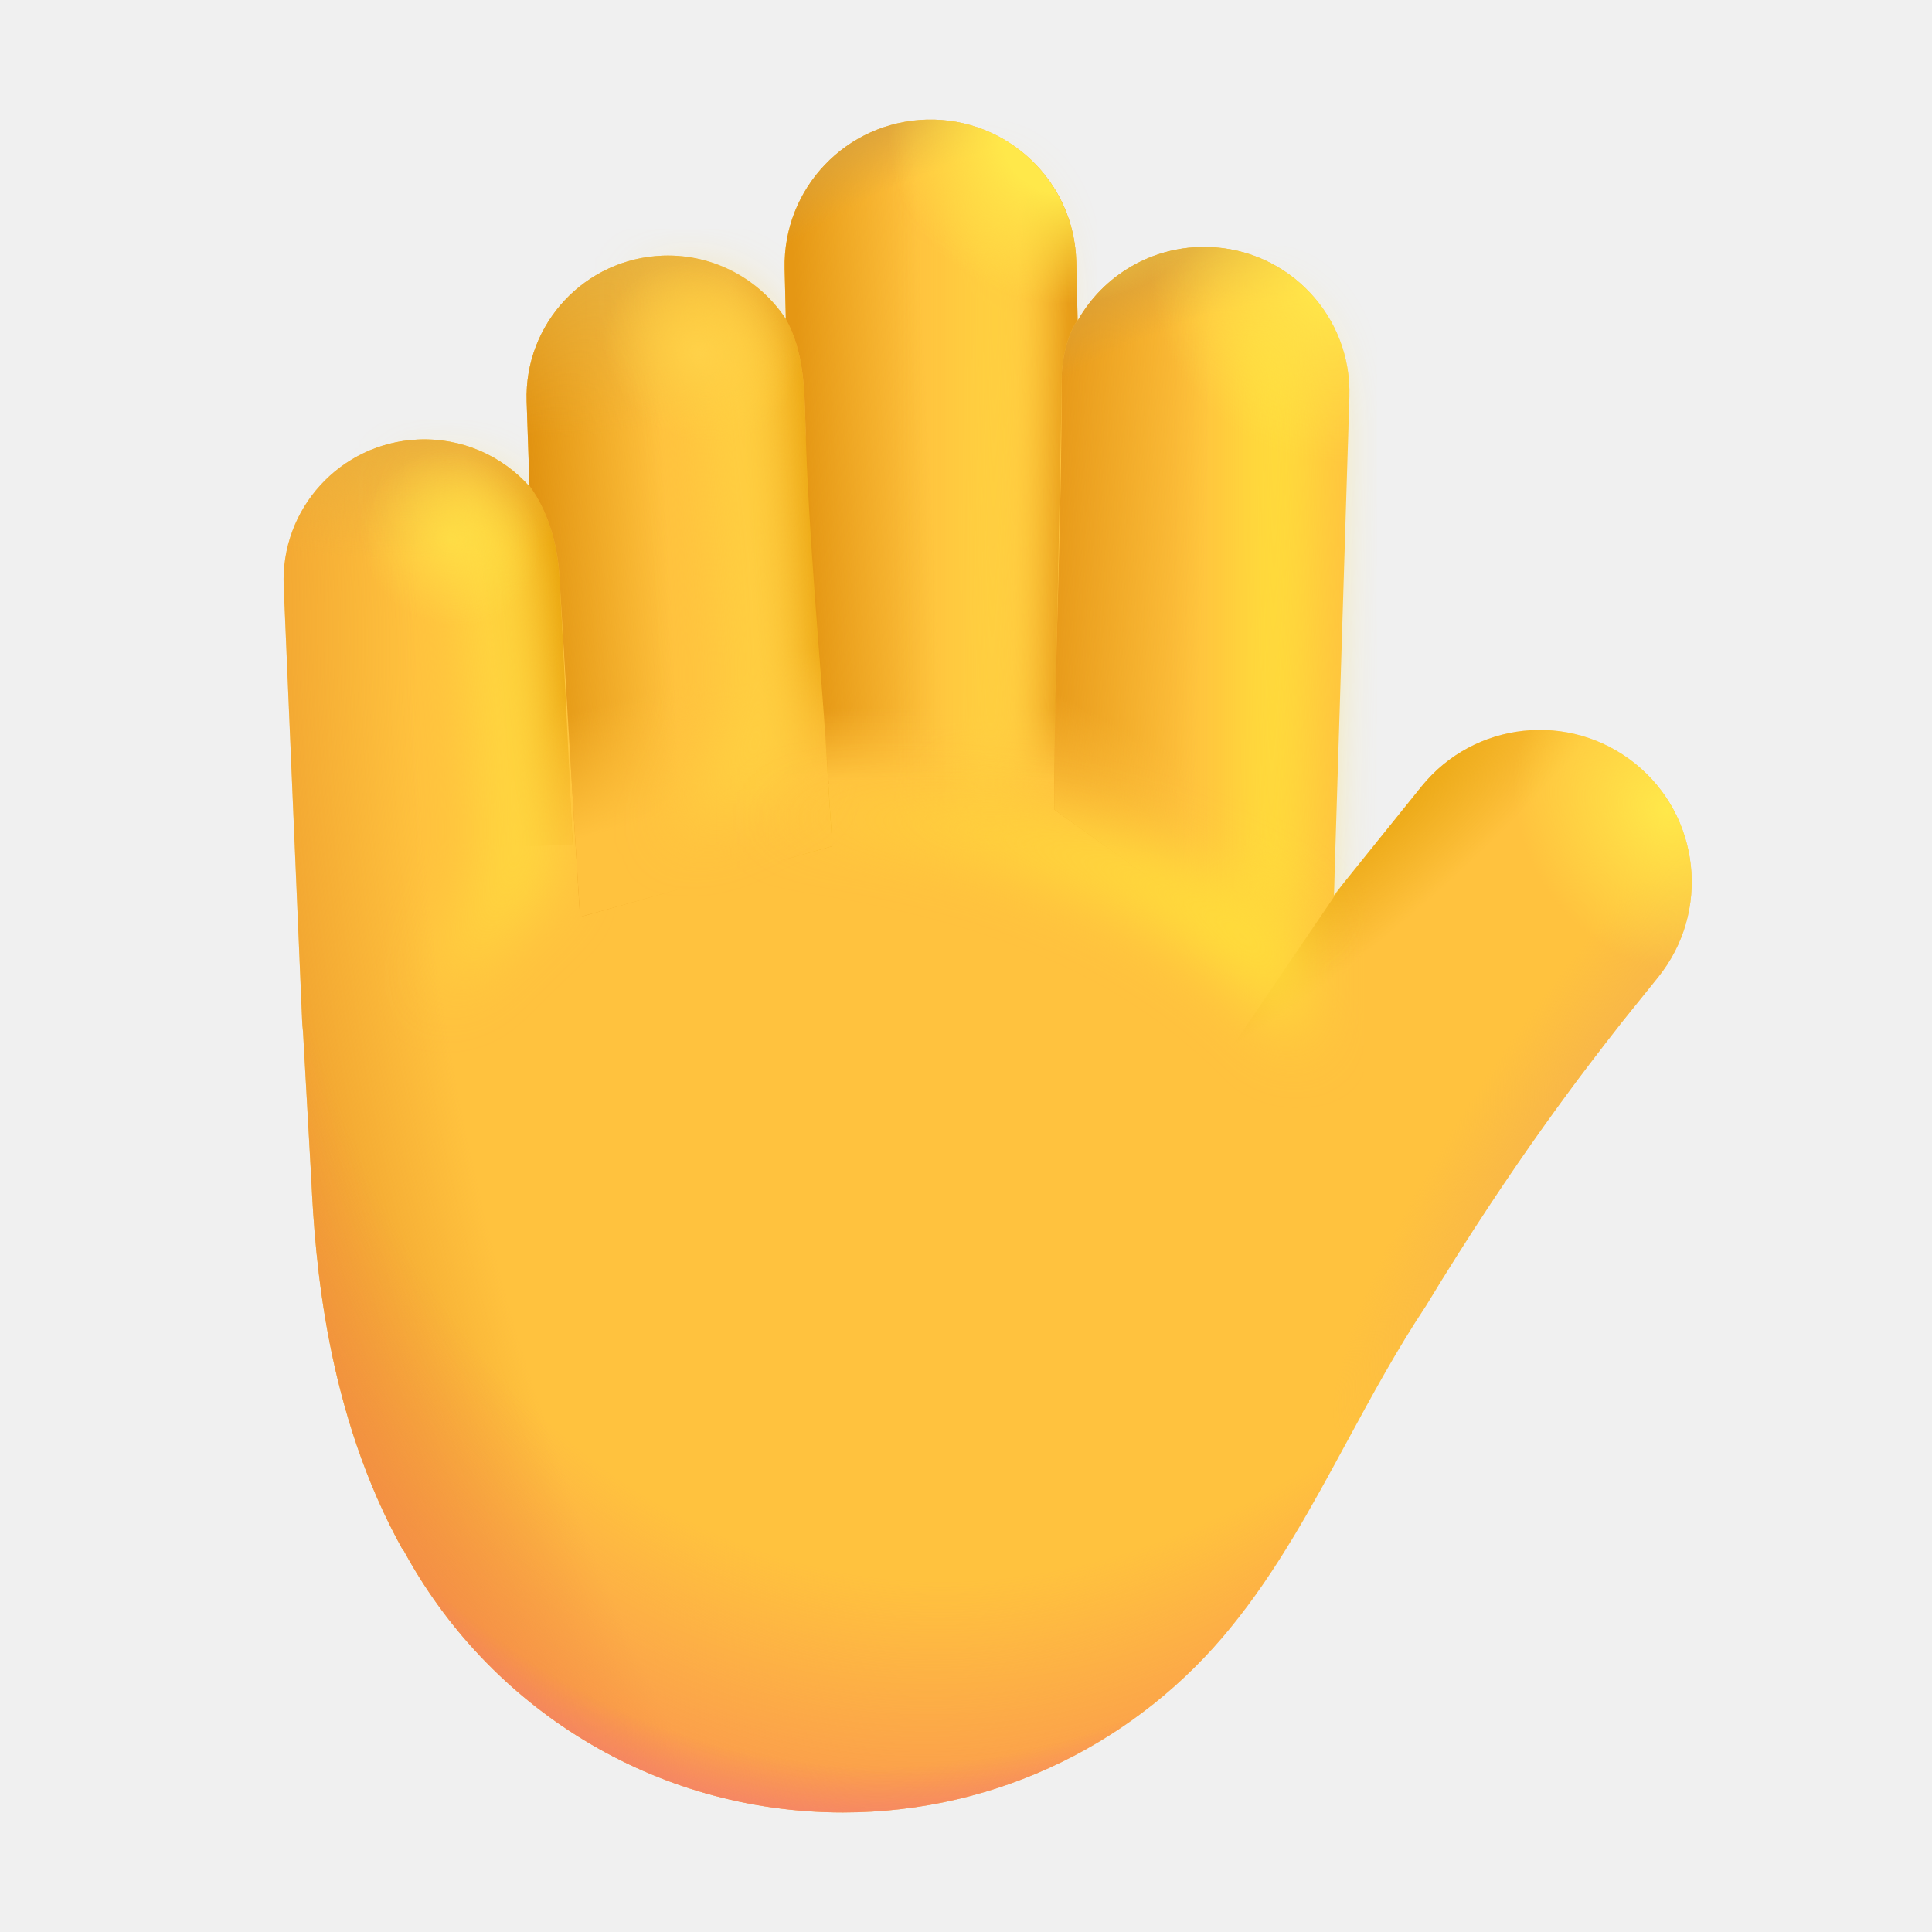
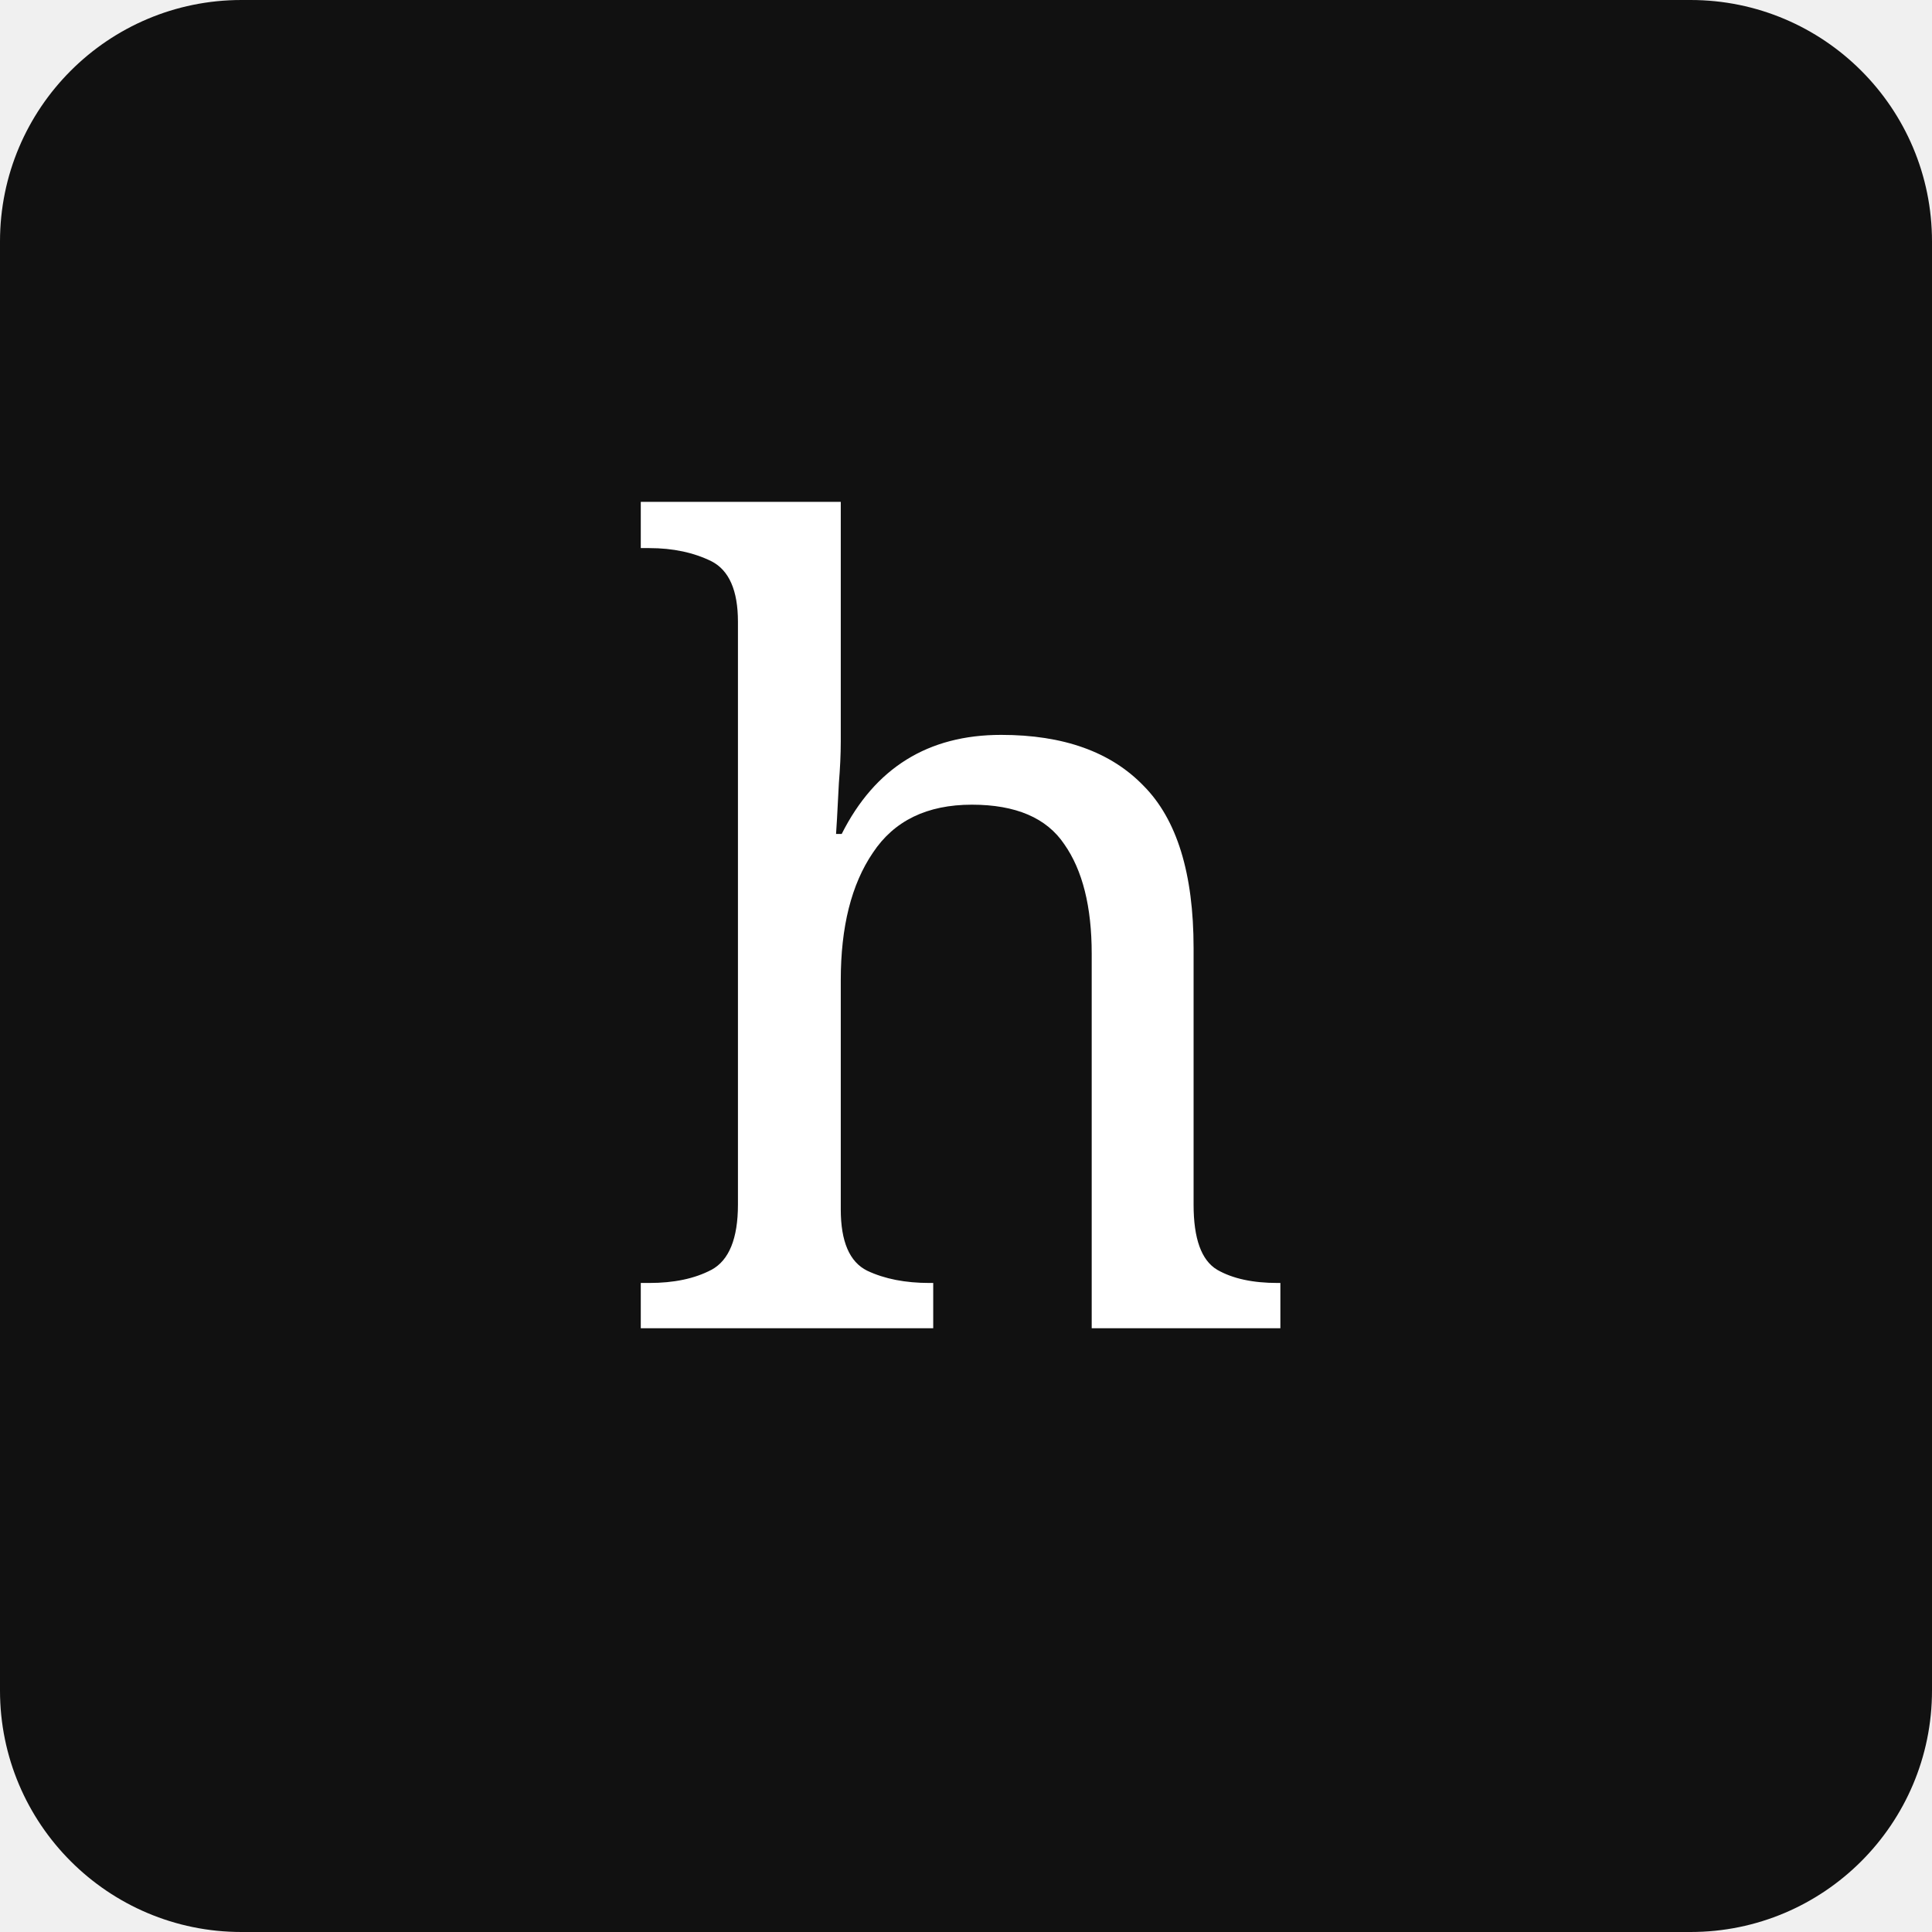
- <svg xmlns="http://www.w3.org/2000/svg" width="32" height="32" viewBox="0 0 32 32" fill="none">
-   <path d="M12.996 4.453C12.965 3.119 14.02 2.013 15.354 1.981C16.688 1.95 17.794 3.005 17.826 4.339L17.849 5.312C18.274 4.561 19.091 4.064 20.015 4.091C21.345 4.13 22.391 5.242 22.35 6.572L22.094 14.827L23.544 13.027C24.416 11.947 25.997 11.775 27.08 12.645C28.164 13.516 28.336 15.103 27.463 16.186L26.84 16.959L26.834 16.968C26.261 17.701 25.088 19.203 23.617 21.631C23.143 22.343 22.731 23.103 22.319 23.862C21.732 24.945 21.147 26.024 20.384 26.957C18.869 28.825 16.555 30.02 13.961 30.02C10.816 30.02 8.082 28.263 6.685 25.678L6.68 25.686C5.406 23.405 5.219 20.881 5.156 19.53L5.019 17.088C5.012 17.025 5.006 16.962 5.004 16.898L4.699 9.708C4.644 8.426 5.636 7.341 6.917 7.28C7.649 7.245 8.318 7.551 8.77 8.058L8.723 6.652C8.68 5.36 9.692 4.278 10.984 4.234C11.828 4.206 12.582 4.628 13.016 5.284L12.996 4.453Z" fill="#FFC23E" />
-   <path d="M12.996 4.453C12.965 3.119 14.02 2.013 15.354 1.981C16.688 1.95 17.794 3.005 17.826 4.339L17.849 5.312C18.274 4.561 19.091 4.064 20.015 4.091C21.345 4.13 22.391 5.242 22.35 6.572L22.094 14.827L23.544 13.027C24.416 11.947 25.997 11.775 27.08 12.645C28.164 13.516 28.336 15.103 27.463 16.186L26.84 16.959L26.834 16.968C26.261 17.701 25.088 19.203 23.617 21.631C23.143 22.343 22.731 23.103 22.319 23.862C21.732 24.945 21.147 26.024 20.384 26.957C18.869 28.825 16.555 30.02 13.961 30.02C10.816 30.02 8.082 28.263 6.685 25.678L6.68 25.686C5.406 23.405 5.219 20.881 5.156 19.53L5.019 17.088C5.012 17.025 5.006 16.962 5.004 16.898L4.699 9.708C4.644 8.426 5.636 7.341 6.917 7.28C7.649 7.245 8.318 7.551 8.77 8.058L8.723 6.652C8.68 5.36 9.692 4.278 10.984 4.234C11.828 4.206 12.582 4.628 13.016 5.284L12.996 4.453Z" fill="url(#paint0_radial_20020_1463)" />
-   <path d="M12.996 4.453C12.965 3.119 14.02 2.013 15.354 1.981C16.688 1.95 17.794 3.005 17.826 4.339L17.849 5.312C18.274 4.561 19.091 4.064 20.015 4.091C21.345 4.13 22.391 5.242 22.35 6.572L22.094 14.827L23.544 13.027C24.416 11.947 25.997 11.775 27.08 12.645C28.164 13.516 28.336 15.103 27.463 16.186L26.84 16.959L26.834 16.968C26.261 17.701 25.088 19.203 23.617 21.631C23.143 22.343 22.731 23.103 22.319 23.862C21.732 24.945 21.147 26.024 20.384 26.957C18.869 28.825 16.555 30.02 13.961 30.02C10.816 30.02 8.082 28.263 6.685 25.678L6.68 25.686C5.406 23.405 5.219 20.881 5.156 19.53L5.019 17.088C5.012 17.025 5.006 16.962 5.004 16.898L4.699 9.708C4.644 8.426 5.636 7.341 6.917 7.28C7.649 7.245 8.318 7.551 8.77 8.058L8.723 6.652C8.68 5.36 9.692 4.278 10.984 4.234C11.828 4.206 12.582 4.628 13.016 5.284L12.996 4.453Z" fill="url(#paint1_radial_20020_1463)" />
-   <path d="M12.996 4.453C12.965 3.119 14.02 2.013 15.354 1.981C16.688 1.95 17.794 3.005 17.826 4.339L17.849 5.312C18.274 4.561 19.091 4.064 20.015 4.091C21.345 4.13 22.391 5.242 22.35 6.572L22.094 14.827L23.544 13.027C24.416 11.947 25.997 11.775 27.08 12.645C28.164 13.516 28.336 15.103 27.463 16.186L26.84 16.959L26.834 16.968C26.261 17.701 25.088 19.203 23.617 21.631C23.143 22.343 22.731 23.103 22.319 23.862C21.732 24.945 21.147 26.024 20.384 26.957C18.869 28.825 16.555 30.02 13.961 30.02C10.816 30.02 8.082 28.263 6.685 25.678L6.68 25.686C5.406 23.405 5.219 20.881 5.156 19.53L5.019 17.088C5.012 17.025 5.006 16.962 5.004 16.898L4.699 9.708C4.644 8.426 5.636 7.341 6.917 7.28C7.649 7.245 8.318 7.551 8.77 8.058L8.723 6.652C8.68 5.36 9.692 4.278 10.984 4.234C11.828 4.206 12.582 4.628 13.016 5.284L12.996 4.453Z" fill="url(#paint2_radial_20020_1463)" />
-   <path d="M12.996 4.453C12.965 3.119 14.02 2.013 15.354 1.981C16.688 1.95 17.794 3.005 17.826 4.339L17.849 5.312C18.274 4.561 19.091 4.064 20.015 4.091C21.345 4.13 22.391 5.242 22.35 6.572L22.094 14.827L23.544 13.027C24.416 11.947 25.997 11.775 27.08 12.645C28.164 13.516 28.336 15.103 27.463 16.186L26.84 16.959L26.834 16.968C26.261 17.701 25.088 19.203 23.617 21.631C23.143 22.343 22.731 23.103 22.319 23.862C21.732 24.945 21.147 26.024 20.384 26.957C18.869 28.825 16.555 30.02 13.961 30.02C10.816 30.02 8.082 28.263 6.685 25.678L6.68 25.686C5.406 23.405 5.219 20.881 5.156 19.53L5.019 17.088C5.012 17.025 5.006 16.962 5.004 16.898L4.699 9.708C4.644 8.426 5.636 7.341 6.917 7.28C7.649 7.245 8.318 7.551 8.77 8.058L8.723 6.652C8.68 5.36 9.692 4.278 10.984 4.234C11.828 4.206 12.582 4.628 13.016 5.284L12.996 4.453Z" fill="url(#paint3_radial_20020_1463)" />
-   <path d="M4.886 14.129L4.699 9.708C4.644 8.426 5.636 7.341 6.917 7.28C7.649 7.245 8.318 7.551 8.77 8.058L8.77 8.049C8.949 8.286 9.222 8.793 9.266 9.545C9.322 10.514 9.435 12.912 9.485 13.991L4.886 14.129Z" fill="url(#paint4_linear_20020_1463)" />
-   <path d="M4.886 14.129L4.699 9.708C4.644 8.426 5.636 7.341 6.917 7.28C7.649 7.245 8.318 7.551 8.77 8.058L8.77 8.049C8.949 8.286 9.222 8.793 9.266 9.545C9.322 10.514 9.435 12.912 9.485 13.991L4.886 14.129Z" fill="url(#paint5_linear_20020_1463)" />
-   <path d="M4.886 14.129L4.699 9.708C4.644 8.426 5.636 7.341 6.917 7.28C7.649 7.245 8.318 7.551 8.77 8.058L8.77 8.049C8.949 8.286 9.222 8.793 9.266 9.545C9.322 10.514 9.435 12.912 9.485 13.991L4.886 14.129Z" fill="url(#paint6_radial_20020_1463)" />
-   <g filter="url(#filter0_f_20020_1463)">
-     <path d="M7.664 9.452C7.564 8.381 7.024 8.155 6.571 8.155C7.789 7.623 8.696 8.342 8.789 9.452L9.18 14.639L7.227 16.561L7.992 14.373C7.992 13.144 7.758 10.452 7.664 9.452Z" fill="#FFD93F" />
-   </g>
-   <path d="M8.77 8.049C8.949 8.286 9.222 8.793 9.266 9.545C9.301 10.145 9.497 13.468 9.608 15.188L13.786 14.016L13.343 7.136C13.326 6.504 13.332 5.851 13.016 5.283C12.582 4.628 11.828 4.206 10.984 4.234C9.692 4.278 8.68 5.36 8.723 6.652L8.77 8.049Z" fill="url(#paint7_linear_20020_1463)" />
-   <path d="M8.77 8.049C8.949 8.286 9.222 8.793 9.266 9.545C9.301 10.145 9.497 13.468 9.608 15.188L13.786 14.016L13.343 7.136C13.326 6.504 13.332 5.851 13.016 5.283C12.582 4.628 11.828 4.206 10.984 4.234C9.692 4.278 8.68 5.36 8.723 6.652L8.77 8.049Z" fill="url(#paint8_linear_20020_1463)" />
-   <path d="M8.77 8.049C8.949 8.286 9.222 8.793 9.266 9.545C9.301 10.145 9.497 13.468 9.608 15.188L13.786 14.016L13.343 7.136C13.326 6.504 13.332 5.851 13.016 5.283C12.582 4.628 11.828 4.206 10.984 4.234C9.692 4.278 8.68 5.36 8.723 6.652L8.77 8.049Z" fill="url(#paint9_linear_20020_1463)" />
-   <path d="M8.77 8.049C8.949 8.286 9.222 8.793 9.266 9.545C9.301 10.145 9.497 13.468 9.608 15.188L13.786 14.016L13.343 7.136C13.326 6.504 13.332 5.851 13.016 5.283C12.582 4.628 11.828 4.206 10.984 4.234C9.692 4.278 8.68 5.36 8.723 6.652L8.77 8.049Z" fill="url(#paint10_radial_20020_1463)" />
-   <g filter="url(#filter1_f_20020_1463)">
-     <path d="M11.662 6.266C11.562 5.195 11.021 4.969 10.568 4.969C11.787 4.437 12.693 5.156 12.787 6.266L13.215 12.934L11.201 13.866L11.777 12.591C11.952 12.203 12.044 11.783 12.027 11.358C11.966 9.831 11.742 7.124 11.662 6.266Z" fill="#FFD141" />
-   </g>
-   <path d="M17.584 6.284C17.584 5.827 17.75 5.42 17.848 5.307L17.849 5.304L17.826 4.339C17.794 3.005 16.688 1.95 15.354 1.981C14.02 2.013 12.965 3.119 12.996 4.453L13.016 5.284C13.31 5.812 13.325 6.416 13.34 7.007C13.384 8.817 13.61 11.179 13.727 12.987C15.164 12.987 16.399 12.987 17.463 12.987C17.488 11.021 17.584 6.928 17.584 6.284Z" fill="url(#paint11_linear_20020_1463)" />
-   <path d="M17.584 6.284C17.584 5.827 17.75 5.42 17.848 5.307L17.849 5.304L17.826 4.339C17.794 3.005 16.688 1.95 15.354 1.981C14.02 2.013 12.965 3.119 12.996 4.453L13.016 5.284C13.31 5.812 13.325 6.416 13.34 7.007C13.384 8.817 13.61 11.179 13.727 12.987C15.164 12.987 16.399 12.987 17.463 12.987C17.488 11.021 17.584 6.928 17.584 6.284Z" fill="url(#paint12_linear_20020_1463)" />
-   <path d="M17.584 6.284C17.584 5.827 17.75 5.42 17.848 5.307L17.849 5.304L17.826 4.339C17.794 3.005 16.688 1.95 15.354 1.981C14.02 2.013 12.965 3.119 12.996 4.453L13.016 5.284C13.31 5.812 13.325 6.416 13.34 7.007C13.384 8.817 13.61 11.179 13.727 12.987C15.164 12.987 16.399 12.987 17.463 12.987C17.488 11.021 17.584 6.928 17.584 6.284Z" fill="url(#paint13_linear_20020_1463)" />
-   <path d="M17.584 6.284C17.584 5.827 17.75 5.42 17.848 5.307L17.849 5.304L17.826 4.339C17.794 3.005 16.688 1.95 15.354 1.981C14.02 2.013 12.965 3.119 12.996 4.453L13.016 5.284C13.31 5.812 13.325 6.416 13.34 7.007C13.384 8.817 13.61 11.179 13.727 12.987C15.164 12.987 16.399 12.987 17.463 12.987C17.488 11.021 17.584 6.928 17.584 6.284Z" fill="url(#paint14_radial_20020_1463)" />
-   <g filter="url(#filter2_f_20020_1463)">
-     <path d="M15.799 3.008V13.118H17.002C17.056 10.994 17.164 6.369 17.164 4.861C17.164 3.352 16.254 2.997 15.799 3.008Z" fill="#FFD140" />
-   </g>
-   <path d="M17.848 5.307C17.75 5.42 17.584 5.827 17.584 6.284C17.584 8.89 17.463 10.804 17.463 13.41L22.094 16.726L22.094 14.825L22.35 6.572C22.391 5.241 21.345 4.13 20.015 4.091C19.091 4.064 18.274 4.561 17.849 5.312L17.849 5.305L17.848 5.307Z" fill="url(#paint15_linear_20020_1463)" />
-   <path d="M17.848 5.307C17.75 5.42 17.584 5.827 17.584 6.284C17.584 8.89 17.463 10.804 17.463 13.41L22.094 16.726L22.094 14.825L22.35 6.572C22.391 5.241 21.345 4.13 20.015 4.091C19.091 4.064 18.274 4.561 17.849 5.312L17.849 5.305L17.848 5.307Z" fill="url(#paint16_linear_20020_1463)" />
-   <path d="M17.848 5.307C17.75 5.42 17.584 5.827 17.584 6.284C17.584 8.89 17.463 10.804 17.463 13.41L22.094 16.726L22.094 14.825L22.35 6.572C22.391 5.241 21.345 4.13 20.015 4.091C19.091 4.064 18.274 4.561 17.849 5.312L17.849 5.305L17.848 5.307Z" fill="url(#paint17_radial_20020_1463)" />
-   <g filter="url(#filter3_f_20020_1463)">
-     <path d="M20.433 5.078V15.188H21.635C21.689 13.064 21.798 8.44 21.798 6.931C21.798 5.423 20.888 5.067 20.433 5.078Z" fill="#FFDD3B" />
-   </g>
-   <path d="M22.219 14.672L23.544 13.027C24.416 11.947 25.997 11.775 27.08 12.645C28.164 13.516 28.336 15.103 27.463 16.186L26.84 16.959L26.834 16.968C26.261 17.701 25.088 19.203 23.617 21.631C23.19 22.272 22.813 22.953 22.442 23.636C19.284 21.948 19.745 18.773 20.448 17.279L22.219 14.672Z" fill="url(#paint18_radial_20020_1463)" />
-   <g filter="url(#filter4_f_20020_1463)">
-     <path d="M12.516 13.573C16.157 12.598 20.935 14.429 21.585 15.361V17.441C19.31 14.678 15.571 13.865 12.516 13.573Z" fill="url(#paint19_linear_20020_1463)" />
-   </g>
-   <path d="M12.996 4.453C12.965 3.119 14.02 2.013 15.354 1.981C16.688 1.95 17.794 3.005 17.826 4.339L17.849 5.312C18.274 4.561 19.091 4.064 20.015 4.091C21.345 4.13 22.391 5.242 22.35 6.572L22.094 14.827L23.544 13.027C24.416 11.947 25.997 11.775 27.08 12.645C28.164 13.516 28.336 15.103 27.463 16.186L26.84 16.959L26.834 16.968C26.261 17.701 25.088 19.203 23.617 21.631C23.143 22.343 22.731 23.103 22.319 23.862C21.732 24.945 21.147 26.024 20.384 26.957C18.869 28.825 16.555 30.02 13.961 30.02C10.816 30.02 8.082 28.263 6.685 25.678L6.68 25.686C5.406 23.405 5.219 20.881 5.156 19.53L5.019 17.088C5.012 17.025 5.006 16.962 5.004 16.898L4.699 9.708C4.644 8.426 5.636 7.341 6.917 7.28C7.649 7.245 8.318 7.551 8.77 8.058L8.723 6.652C8.68 5.36 9.692 4.278 10.984 4.234C11.828 4.206 12.582 4.628 13.016 5.284L12.996 4.453Z" fill="url(#paint20_radial_20020_1463)" />
-   <path d="M12.996 4.453C12.965 3.119 14.02 2.013 15.354 1.981C16.688 1.95 17.794 3.005 17.826 4.339L17.849 5.312C18.274 4.561 19.091 4.064 20.015 4.091C21.345 4.13 22.391 5.242 22.35 6.572L22.094 14.827L23.544 13.027C24.416 11.947 25.997 11.775 27.08 12.645C28.164 13.516 28.336 15.103 27.463 16.186L26.84 16.959L26.834 16.968C26.261 17.701 25.088 19.203 23.617 21.631C23.143 22.343 22.731 23.103 22.319 23.862C21.732 24.945 21.147 26.024 20.384 26.957C18.869 28.825 16.555 30.02 13.961 30.02C10.816 30.02 8.082 28.263 6.685 25.678L6.68 25.686C5.406 23.405 5.219 20.881 5.156 19.53L5.019 17.088C5.012 17.025 5.006 16.962 5.004 16.898L4.699 9.708C4.644 8.426 5.636 7.341 6.917 7.28C7.649 7.245 8.318 7.551 8.77 8.058L8.723 6.652C8.68 5.36 9.692 4.278 10.984 4.234C11.828 4.206 12.582 4.628 13.016 5.284L12.996 4.453Z" fill="url(#paint21_radial_20020_1463)" />
-   <path d="M12.996 4.453C12.965 3.119 14.02 2.013 15.354 1.981C16.688 1.95 17.794 3.005 17.826 4.339L17.849 5.312C18.274 4.561 19.091 4.064 20.015 4.091C21.345 4.13 22.391 5.242 22.35 6.572L22.094 14.827L23.544 13.027C24.416 11.947 25.997 11.775 27.08 12.645C28.164 13.516 28.336 15.103 27.463 16.186L26.84 16.959L26.834 16.968C26.261 17.701 25.088 19.203 23.617 21.631C23.143 22.343 22.731 23.103 22.319 23.862C21.732 24.945 21.147 26.024 20.384 26.957C18.869 28.825 16.555 30.02 13.961 30.02C10.816 30.02 8.082 28.263 6.685 25.678L6.68 25.686C5.406 23.405 5.219 20.881 5.156 19.53L5.019 17.088C5.012 17.025 5.006 16.962 5.004 16.898L4.699 9.708C4.644 8.426 5.636 7.341 6.917 7.28C7.649 7.245 8.318 7.551 8.77 8.058L8.723 6.652C8.68 5.36 9.692 4.278 10.984 4.234C11.828 4.206 12.582 4.628 13.016 5.284L12.996 4.453Z" fill="url(#paint22_radial_20020_1463)" />
-   <path d="M12.996 4.453C12.965 3.119 14.02 2.013 15.354 1.981C16.688 1.95 17.794 3.005 17.826 4.339L17.849 5.312C18.274 4.561 19.091 4.064 20.015 4.091C21.345 4.13 22.391 5.242 22.35 6.572L22.094 14.827L23.544 13.027C24.416 11.947 25.997 11.775 27.08 12.645C28.164 13.516 28.336 15.103 27.463 16.186L26.84 16.959L26.834 16.968C26.261 17.701 25.088 19.203 23.617 21.631C23.143 22.343 22.731 23.103 22.319 23.862C21.732 24.945 21.147 26.024 20.384 26.957C18.869 28.825 16.555 30.02 13.961 30.02C10.816 30.02 8.082 28.263 6.685 25.678L6.68 25.686C5.406 23.405 5.219 20.881 5.156 19.53L5.019 17.088C5.012 17.025 5.006 16.962 5.004 16.898L4.699 9.708C4.644 8.426 5.636 7.341 6.917 7.28C7.649 7.245 8.318 7.551 8.77 8.058L8.723 6.652C8.68 5.36 9.692 4.278 10.984 4.234C11.828 4.206 12.582 4.628 13.016 5.284L12.996 4.453Z" fill="url(#paint23_radial_20020_1463)" />
-   <path d="M12.996 4.453C12.965 3.119 14.02 2.013 15.354 1.981C16.688 1.95 17.794 3.005 17.826 4.339L17.849 5.312C18.274 4.561 19.091 4.064 20.015 4.091C21.345 4.13 22.391 5.242 22.35 6.572L22.094 14.827L23.544 13.027C24.416 11.947 25.997 11.775 27.08 12.645C28.164 13.516 28.336 15.103 27.463 16.186L26.84 16.959L26.834 16.968C26.261 17.701 25.088 19.203 23.617 21.631C23.143 22.343 22.731 23.103 22.319 23.862C21.732 24.945 21.147 26.024 20.384 26.957C18.869 28.825 16.555 30.02 13.961 30.02C10.816 30.02 8.082 28.263 6.685 25.678L6.68 25.686C5.406 23.405 5.219 20.881 5.156 19.53L5.019 17.088C5.012 17.025 5.006 16.962 5.004 16.898L4.699 9.708C4.644 8.426 5.636 7.341 6.917 7.28C7.649 7.245 8.318 7.551 8.77 8.058L8.723 6.652C8.68 5.36 9.692 4.278 10.984 4.234C11.828 4.206 12.582 4.628 13.016 5.284L12.996 4.453Z" fill="url(#paint24_radial_20020_1463)" fill-opacity="0.6" />
-   <defs>
-     <filter id="filter0_f_20020_1463" x="5.571" y="6.976" width="4.609" height="10.585" filterUnits="userSpaceOnUse" color-interpolation-filters="sRGB">
-       <feFlood flood-opacity="0" result="BackgroundImageFix" />
-       <feBlend mode="normal" in="SourceGraphic" in2="BackgroundImageFix" result="shape" />
-       <feGaussianBlur stdDeviation="0.5" result="effect1_foregroundBlur_20020_1463" />
-     </filter>
-     <filter id="filter1_f_20020_1463" x="9.568" y="3.79" width="4.647" height="11.076" filterUnits="userSpaceOnUse" color-interpolation-filters="sRGB">
-       <feFlood flood-opacity="0" result="BackgroundImageFix" />
-       <feBlend mode="normal" in="SourceGraphic" in2="BackgroundImageFix" result="shape" />
-       <feGaussianBlur stdDeviation="0.5" result="effect1_foregroundBlur_20020_1463" />
-     </filter>
-     <filter id="filter2_f_20020_1463" x="14.799" y="2.008" width="3.365" height="12.11" filterUnits="userSpaceOnUse" color-interpolation-filters="sRGB">
-       <feFlood flood-opacity="0" result="BackgroundImageFix" />
-       <feBlend mode="normal" in="SourceGraphic" in2="BackgroundImageFix" result="shape" />
-       <feGaussianBlur stdDeviation="0.5" result="effect1_foregroundBlur_20020_1463" />
-     </filter>
-     <filter id="filter3_f_20020_1463" x="19.433" y="4.078" width="3.365" height="12.11" filterUnits="userSpaceOnUse" color-interpolation-filters="sRGB">
-       <feFlood flood-opacity="0" result="BackgroundImageFix" />
-       <feBlend mode="normal" in="SourceGraphic" in2="BackgroundImageFix" result="shape" />
-       <feGaussianBlur stdDeviation="0.5" result="effect1_foregroundBlur_20020_1463" />
-     </filter>
-     <filter id="filter4_f_20020_1463" x="11.516" y="12.295" width="11.07" height="6.146" filterUnits="userSpaceOnUse" color-interpolation-filters="sRGB">
-       <feFlood flood-opacity="0" result="BackgroundImageFix" />
-       <feBlend mode="normal" in="SourceGraphic" in2="BackgroundImageFix" result="shape" />
-       <feGaussianBlur stdDeviation="0.5" result="effect1_foregroundBlur_20020_1463" />
-     </filter>
-     <radialGradient id="paint0_radial_20020_1463" cx="0" cy="0" r="1" gradientUnits="userSpaceOnUse" gradientTransform="translate(25.5308 17.4334) rotate(161.732) scale(21.3518 32.5551)">
-       <stop offset="0.818" stop-color="#E99329" stop-opacity="0" />
-       <stop offset="1" stop-color="#E99329" />
-     </radialGradient>
-     <radialGradient id="paint1_radial_20020_1463" cx="0" cy="0" r="1" gradientUnits="userSpaceOnUse" gradientTransform="translate(17.7202 7.81418) rotate(103.505) scale(24.9036 17.1915)">
-       <stop offset="0.751" stop-color="#F88456" stop-opacity="0" />
-       <stop offset="1" stop-color="#F88456" />
-     </radialGradient>
-     <radialGradient id="paint2_radial_20020_1463" cx="0" cy="0" r="1" gradientUnits="userSpaceOnUse" gradientTransform="translate(16.3582 7.811) rotate(98.2119) scale(22.9382 15.8347)">
-       <stop offset="0.937" stop-color="#F27A74" stop-opacity="0" />
-       <stop offset="1" stop-color="#F27A74" />
-     </radialGradient>
-     <radialGradient id="paint3_radial_20020_1463" cx="0" cy="0" r="1" gradientUnits="userSpaceOnUse" gradientTransform="translate(26.5705 18.0298) rotate(-144.583) scale(1.72555 7.38422)">
-       <stop stop-color="#F6B44B" />
-       <stop offset="1" stop-color="#F6B44B" stop-opacity="0" />
-     </radialGradient>
-     <linearGradient id="paint4_linear_20020_1463" x1="9.485" y1="10.936" x2="8.164" y2="11.123" gradientUnits="userSpaceOnUse">
-       <stop stop-color="#E79F08" />
-       <stop offset="1" stop-color="#E79F08" stop-opacity="0" />
-     </linearGradient>
-     <linearGradient id="paint5_linear_20020_1463" x1="9.664" y1="14.129" x2="8.289" y2="13.342" gradientUnits="userSpaceOnUse">
-       <stop stop-color="#FFC23E" />
-       <stop offset="1" stop-color="#FFC23E" stop-opacity="0" />
-     </linearGradient>
-     <radialGradient id="paint6_radial_20020_1463" cx="0" cy="0" r="1" gradientUnits="userSpaceOnUse" gradientTransform="translate(7.00804 7.0766) rotate(87.8255) scale(2.17344 5.42725)">
-       <stop stop-color="#E8AD3C" />
-       <stop offset="1" stop-color="#E8AD3C" stop-opacity="0" />
-     </radialGradient>
-     <linearGradient id="paint7_linear_20020_1463" x1="13.727" y1="9.311" x2="12.414" y2="9.405" gradientUnits="userSpaceOnUse">
-       <stop stop-color="#E79F08" />
-       <stop offset="1" stop-color="#E79F08" stop-opacity="0" />
-     </linearGradient>
-     <linearGradient id="paint8_linear_20020_1463" x1="8.722" y1="10.289" x2="11.119" y2="10.169" gradientUnits="userSpaceOnUse">
-       <stop stop-color="#DF8F0D" />
-       <stop offset="1" stop-color="#DF8F0D" stop-opacity="0" />
-     </linearGradient>
-     <linearGradient id="paint9_linear_20020_1463" x1="11.254" y1="14.888" x2="10.36" y2="11.581" gradientUnits="userSpaceOnUse">
-       <stop offset="0.405" stop-color="#FFC23E" />
-       <stop offset="1" stop-color="#FFC23E" stop-opacity="0" />
-     </linearGradient>
-     <radialGradient id="paint10_radial_20020_1463" cx="0" cy="0" r="1" gradientUnits="userSpaceOnUse" gradientTransform="translate(10.4199 3.73659) rotate(77.9639) scale(3.35183 5.94373)">
-       <stop stop-color="#E1AE3F" />
-       <stop offset="1" stop-color="#E8AD3C" stop-opacity="0" />
-     </radialGradient>
-     <linearGradient id="paint11_linear_20020_1463" x1="13.326" y1="8.133" x2="15.422" y2="8.028" gradientUnits="userSpaceOnUse">
-       <stop stop-color="#E59714" />
-       <stop offset="1" stop-color="#E59714" stop-opacity="0" />
-     </linearGradient>
-     <linearGradient id="paint12_linear_20020_1463" x1="17.652" y1="8.404" x2="16.809" y2="8.395" gradientUnits="userSpaceOnUse">
-       <stop stop-color="#E59714" />
-       <stop offset="1" stop-color="#E59714" stop-opacity="0" />
-     </linearGradient>
-     <linearGradient id="paint13_linear_20020_1463" x1="15.422" y1="13.554" x2="15.422" y2="11.747" gradientUnits="userSpaceOnUse">
-       <stop offset="0.348" stop-color="#FFC23E" />
-       <stop offset="1" stop-color="#FFC23E" stop-opacity="0" />
-     </linearGradient>
-     <radialGradient id="paint14_radial_20020_1463" cx="0" cy="0" r="1" gradientUnits="userSpaceOnUse" gradientTransform="translate(18.1395 10.8747) rotate(-116.651) scale(9.71133 11.3986)">
-       <stop offset="0.87" stop-color="#D8A13D" stop-opacity="0" />
-       <stop offset="1" stop-color="#D8A13D" />
-     </radialGradient>
-     <linearGradient id="paint15_linear_20020_1463" x1="17.262" y1="10.408" x2="19.907" y2="10.502" gradientUnits="userSpaceOnUse">
-       <stop stop-color="#E69717" />
-       <stop offset="1" stop-color="#E69717" stop-opacity="0" />
-     </linearGradient>
-     <linearGradient id="paint16_linear_20020_1463" x1="18.66" y1="14.32" x2="19.57" y2="12.565" gradientUnits="userSpaceOnUse">
-       <stop stop-color="#FFC23E" />
-       <stop offset="1" stop-color="#FFC23E" stop-opacity="0" />
-     </linearGradient>
-     <radialGradient id="paint17_radial_20020_1463" cx="0" cy="0" r="1" gradientUnits="userSpaceOnUse" gradientTransform="translate(22.6438 14.3014) rotate(-113.761) scale(10.8875 11.755)">
-       <stop offset="0.87" stop-color="#D8A13D" stop-opacity="0" />
-       <stop offset="1" stop-color="#D8A13D" />
-     </radialGradient>
-     <radialGradient id="paint18_radial_20020_1463" cx="0" cy="0" r="1" gradientUnits="userSpaceOnUse" gradientTransform="translate(22.5315 13.4714) rotate(48.5035) scale(1.83532 7.02491)">
-       <stop stop-color="#E7A30E" />
-       <stop offset="1" stop-color="#E7A30E" stop-opacity="0" />
-     </radialGradient>
-     <linearGradient id="paint19_linear_20020_1463" x1="20.415" y1="15.881" x2="8.355" y2="13.833" gradientUnits="userSpaceOnUse">
-       <stop stop-color="#FFDD3B" />
-       <stop offset="1" stop-color="#FFDD3B" stop-opacity="0" />
-     </linearGradient>
-     <radialGradient id="paint20_radial_20020_1463" cx="0" cy="0" r="1" gradientUnits="userSpaceOnUse" gradientTransform="translate(27.6071 13.4185) rotate(145.784) scale(2.39764 2.81036)">
-       <stop stop-color="#FFE84A" />
-       <stop offset="1" stop-color="#FFE84A" stop-opacity="0" />
-     </radialGradient>
-     <radialGradient id="paint21_radial_20020_1463" cx="0" cy="0" r="1" gradientUnits="userSpaceOnUse" gradientTransform="translate(21.9763 4.80052) rotate(130.365) scale(2.77561 2.99718)">
-       <stop stop-color="#FFE84A" />
-       <stop offset="1" stop-color="#FFE84A" stop-opacity="0" />
-     </radialGradient>
-     <radialGradient id="paint22_radial_20020_1463" cx="0" cy="0" r="1" gradientUnits="userSpaceOnUse" gradientTransform="translate(17.5352 2.31557) rotate(112.533) scale(2.69033 2.84931)">
-       <stop offset="0.325" stop-color="#FFE84A" />
-       <stop offset="1" stop-color="#FFE84A" stop-opacity="0" />
-     </radialGradient>
-     <radialGradient id="paint23_radial_20020_1463" cx="0" cy="0" r="1" gradientUnits="userSpaceOnUse" gradientTransform="translate(11.5872 5.85794) rotate(122.8) scale(1.41523 1.65613)">
-       <stop stop-color="#FFD148" />
-       <stop offset="1" stop-color="#FFCF41" stop-opacity="0" />
-     </radialGradient>
-     <radialGradient id="paint24_radial_20020_1463" cx="0" cy="0" r="1" gradientUnits="userSpaceOnUse" gradientTransform="translate(7.4632 8.92447) rotate(120.411) scale(1.41004 1.52259)">
-       <stop stop-color="#FFE84A" />
-       <stop offset="1" stop-color="#FFE84A" stop-opacity="0" />
-     </radialGradient>
-   </defs>
+ <svg xmlns="http://www.w3.org/2000/svg" viewBox="0 0 32 32">
+   <rect width="32" height="32" fill="#111" rx="4" />
+   <text x="16" y="22" font-size="18" text-anchor="middle" font-family="serif" fill="white">h</text>
</svg>
